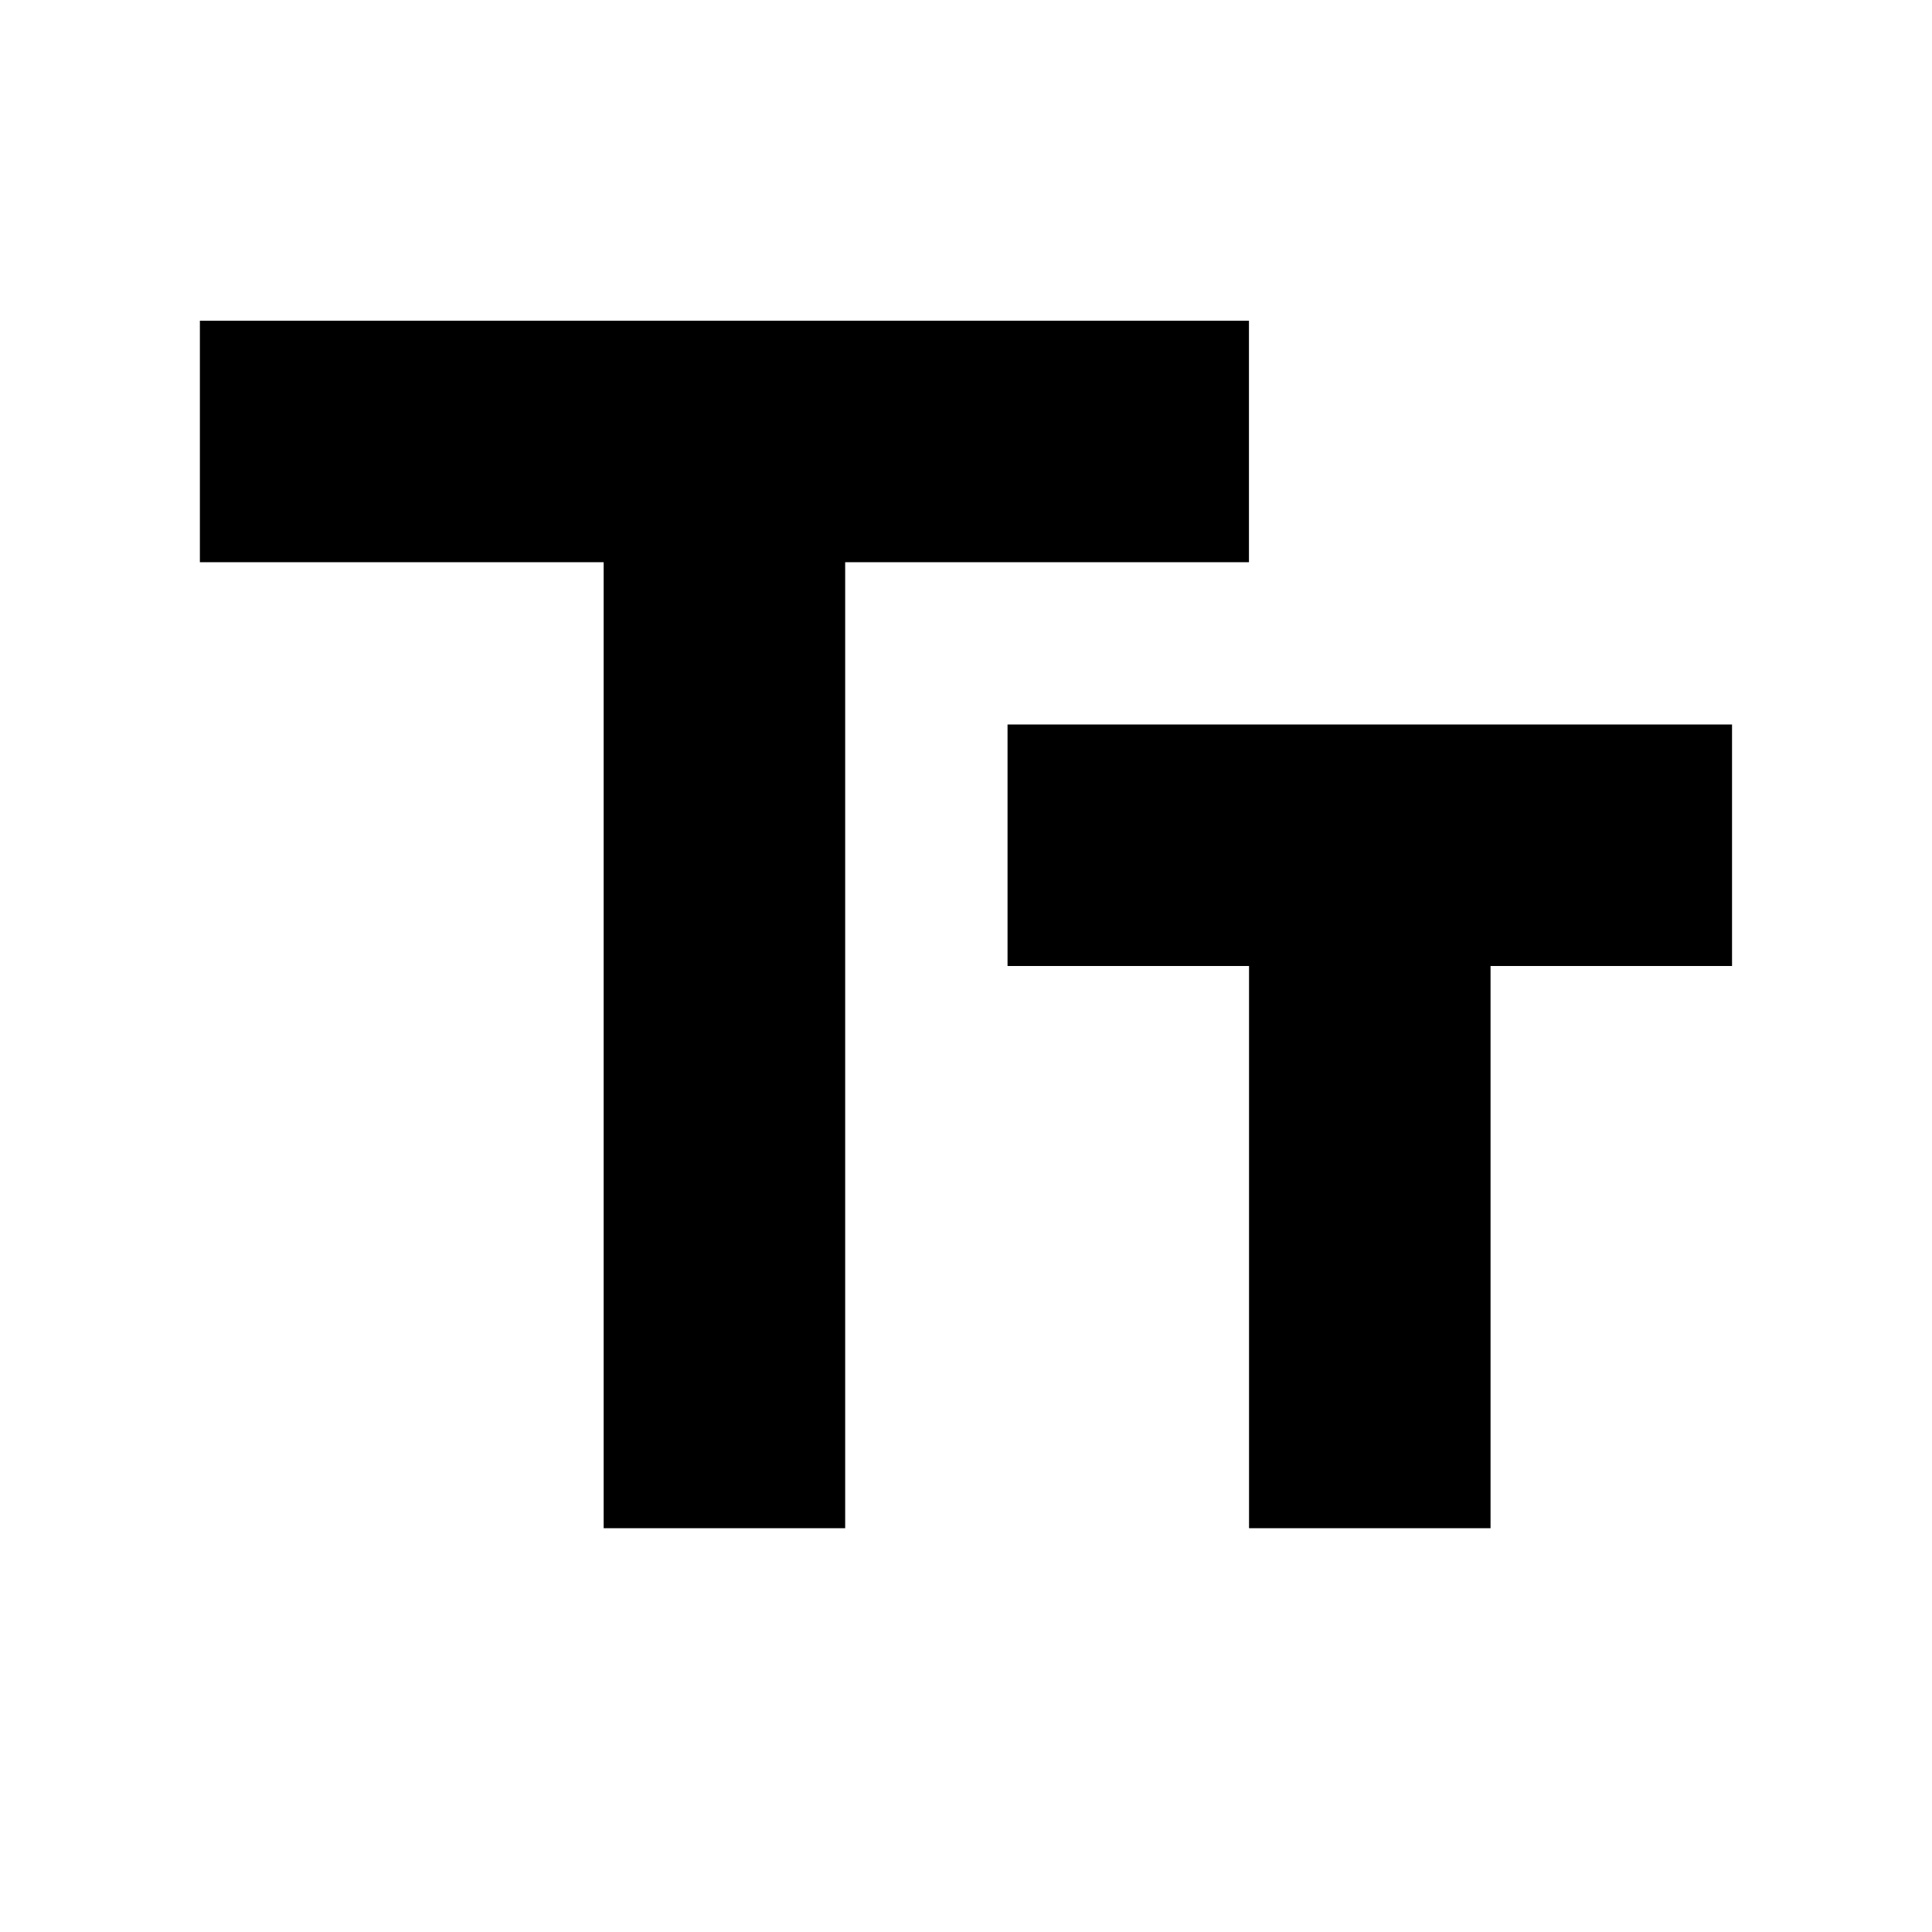
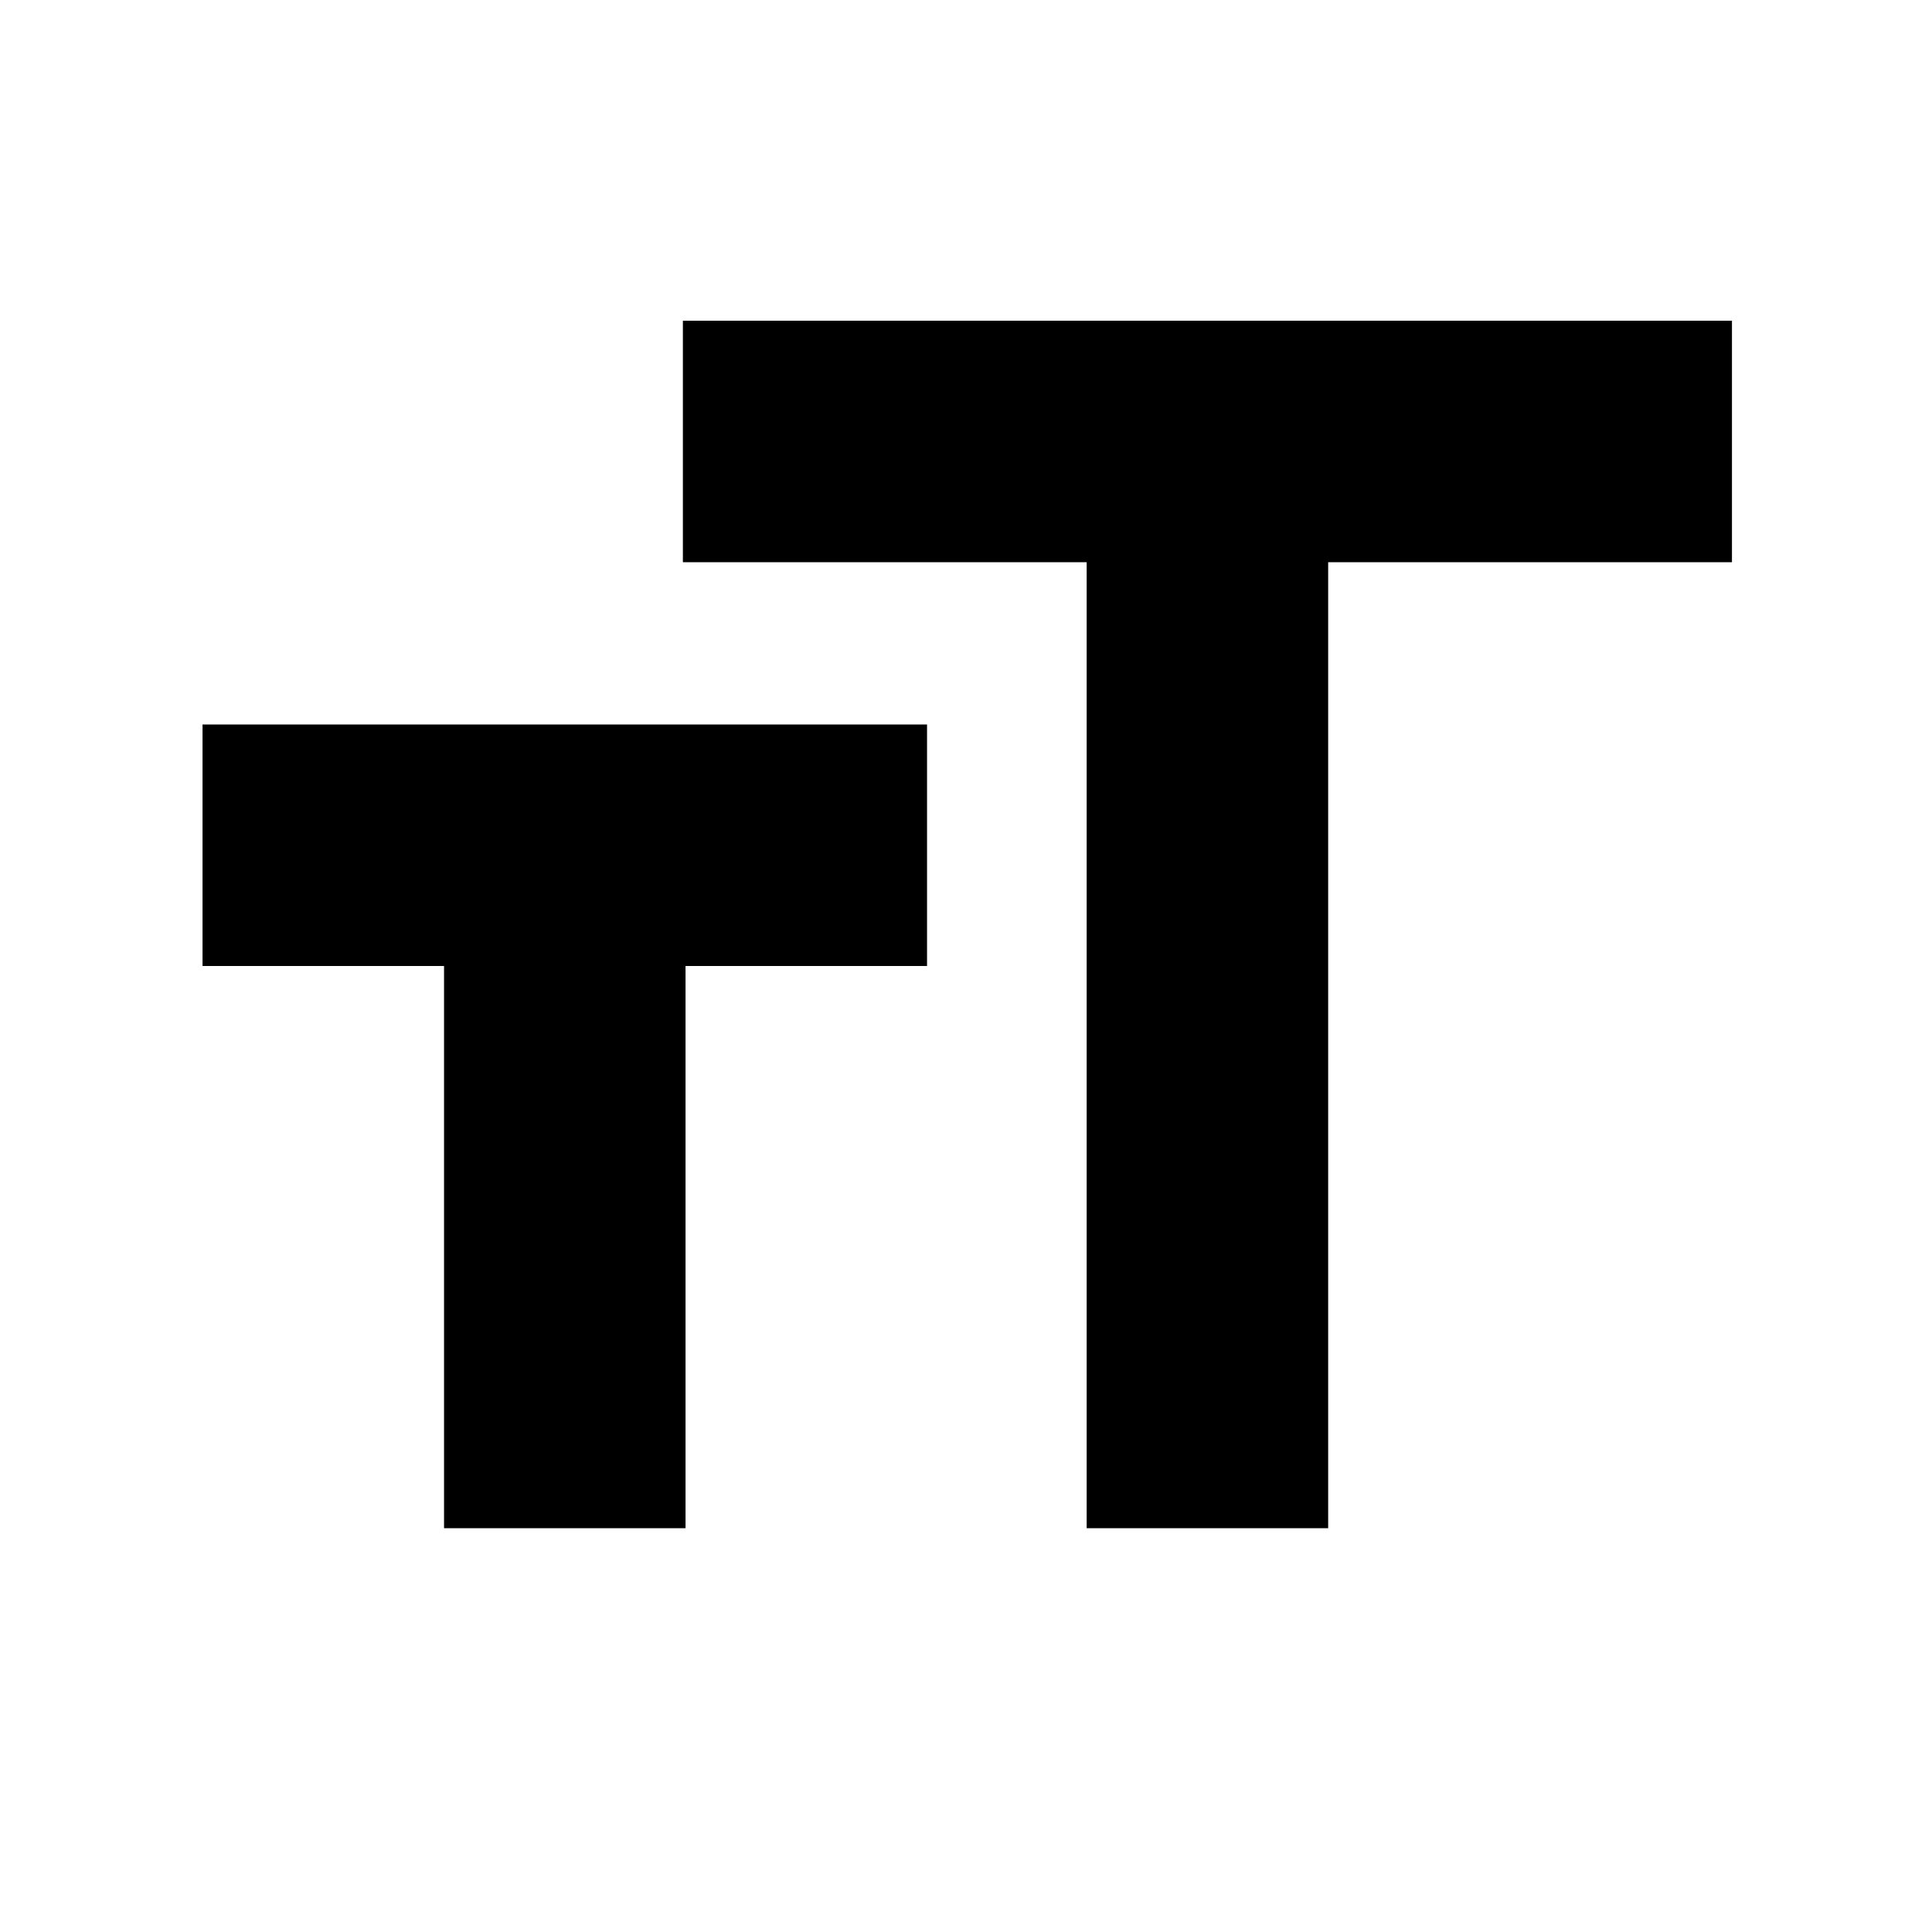
<svg xmlns="http://www.w3.org/2000/svg" version="1.1" width="24" height="24" viewBox="0 0 24 24">
-   <path d="M21.516 9v3h-3v6.984h-3v-6.984h-3v-3h9zM2.484 3.984h13.031v3h-5.016v12h-3v-12h-5.016v-3z" />
+   <path d="M11.516,9 L11.516,12 L8.516,12 L8.516,18.984 L5.516,18.984 L5.516,12 L2.516,12 L2.516,9 L11.516,9 L11.516,9 Z M8.484,3.984 L21.515,3.984 L21.515,6.984 L16.499,6.984 L16.499,18.984 L13.499,18.984 L13.499,6.984 L8.483,6.984 L8.483,3.984 L8.484,3.984 Z" id="Shape" fill="#000000" />
</svg>
